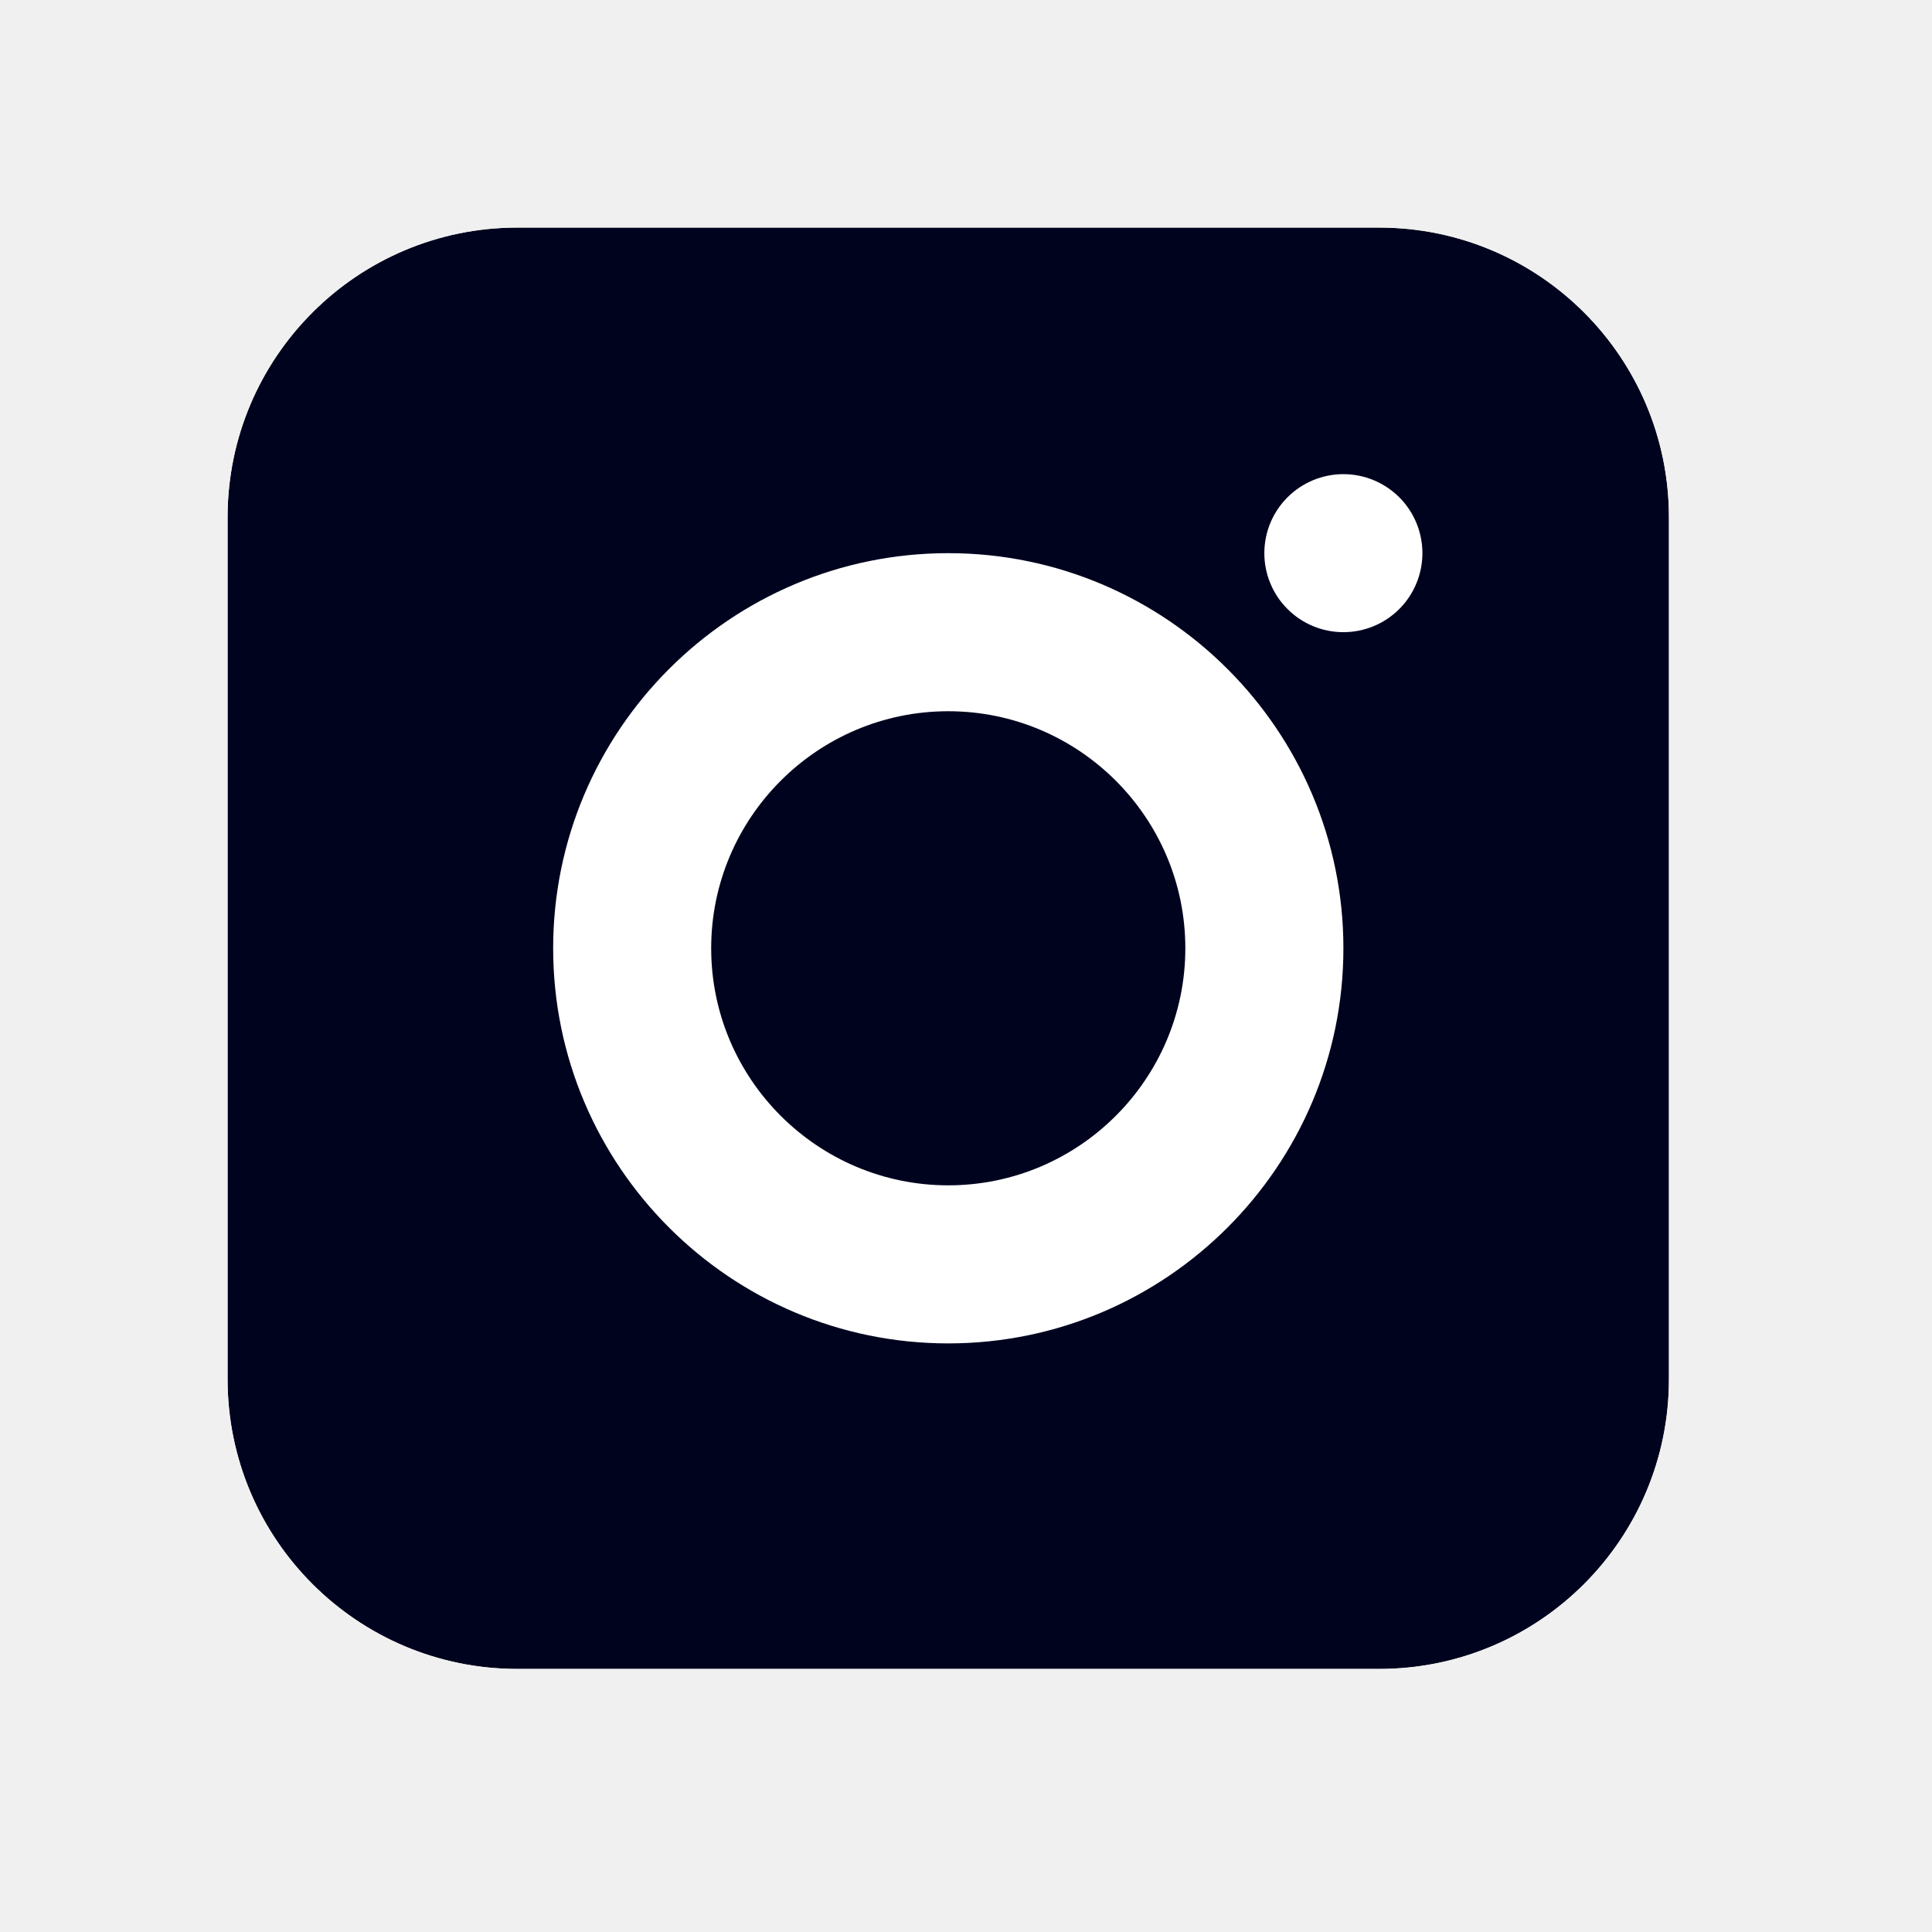
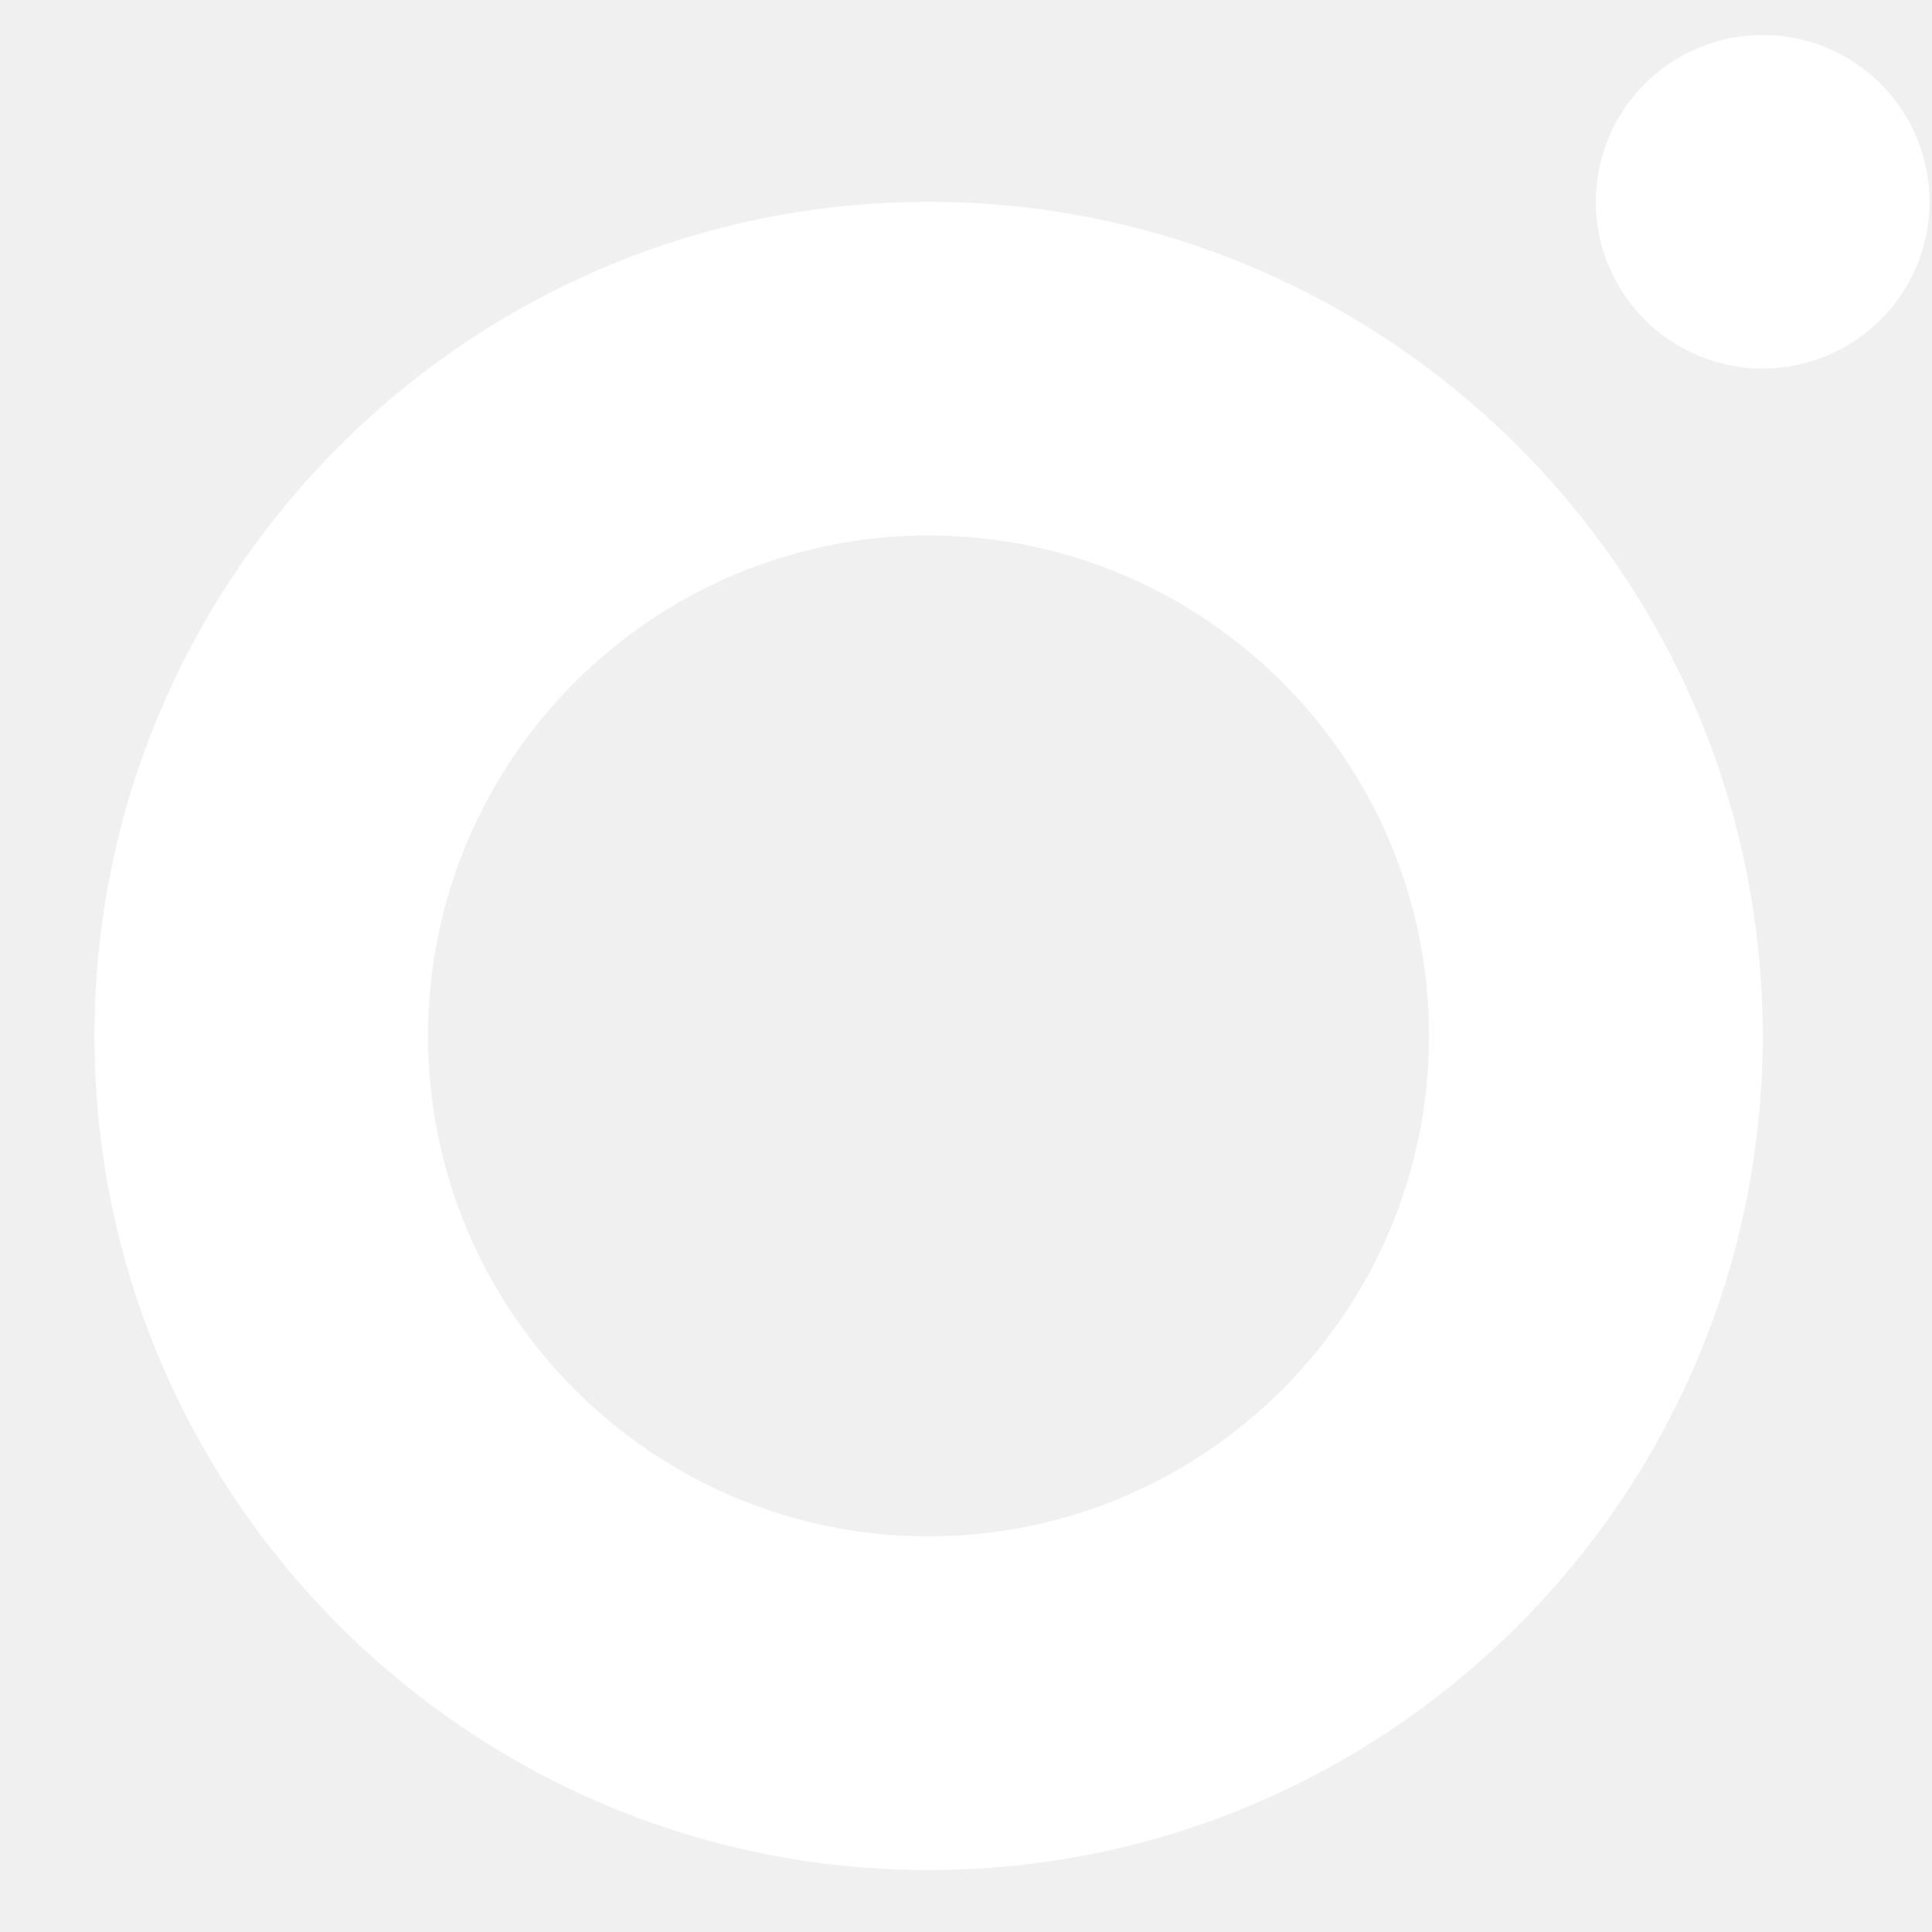
- <svg xmlns="http://www.w3.org/2000/svg" width="38" height="38" viewBox="0 0 38 38" fill="none">
-   <mask id="mask0_32_1351" style="mask-type:alpha" maskUnits="userSpaceOnUse" x="4" y="4" width="29" height="29">
-     <rect x="4.476" y="4.476" width="28.35" height="28.35" rx="5.701" fill="#D9D9D9" />
-   </mask>
-   <g mask="url(#mask0_32_1351)">
-     <rect x="4.476" y="4.476" width="28.35" height="28.35" rx="5.701" fill="#00031E" />
-     <path d="M26.423 9.326C26.01 9.326 25.615 9.49 25.324 9.781C25.032 10.072 24.868 10.468 24.868 10.88C24.868 11.292 25.032 11.688 25.324 11.979C25.615 12.271 26.01 12.434 26.423 12.434C26.835 12.434 27.23 12.271 27.522 11.979C27.813 11.688 27.977 11.292 27.977 10.88C27.977 10.468 27.813 10.072 27.522 9.781C27.23 9.49 26.835 9.326 26.423 9.326ZM18.651 10.88C14.366 10.88 10.88 14.366 10.88 18.651C10.88 22.937 14.366 26.423 18.651 26.423C22.936 26.423 26.423 22.937 26.423 18.651C26.423 14.366 22.936 10.88 18.651 10.88ZM18.651 13.989C21.222 13.989 23.314 16.081 23.314 18.651C23.314 21.222 21.222 23.314 18.651 23.314C16.081 23.314 13.988 21.222 13.988 18.651C13.988 16.081 16.081 13.989 18.651 13.989Z" fill="white" />
-   </g>
+ <svg xmlns="http://www.w3.org/2000/svg" width="18" height="18" viewBox="0 0 18 18" fill="none">
+   <path d="M16.423 0.326C16.01 0.326 15.615 0.489 15.324 0.781C15.032 1.072 14.868 1.468 14.868 1.88C14.868 2.292 15.032 2.688 15.324 2.979C15.615 3.27 16.01 3.434 16.423 3.434C16.835 3.434 17.23 3.27 17.522 2.979C17.813 2.688 17.977 2.292 17.977 1.88C17.977 1.468 17.813 1.072 17.522 0.781C17.23 0.489 16.835 0.326 16.423 0.326ZM8.651 1.88C4.366 1.88 0.88 5.366 0.88 9.651C0.88 13.937 4.366 17.423 8.651 17.423C12.936 17.423 16.423 13.937 16.423 9.651C16.423 5.366 12.936 1.88 8.651 1.88ZM8.651 4.989C11.222 4.989 13.314 7.081 13.314 9.651C13.314 12.222 11.222 14.314 8.651 14.314C6.08 14.314 3.988 12.222 3.988 9.651C3.988 7.081 6.08 4.989 8.651 4.989Z" fill="white" />
</svg>
